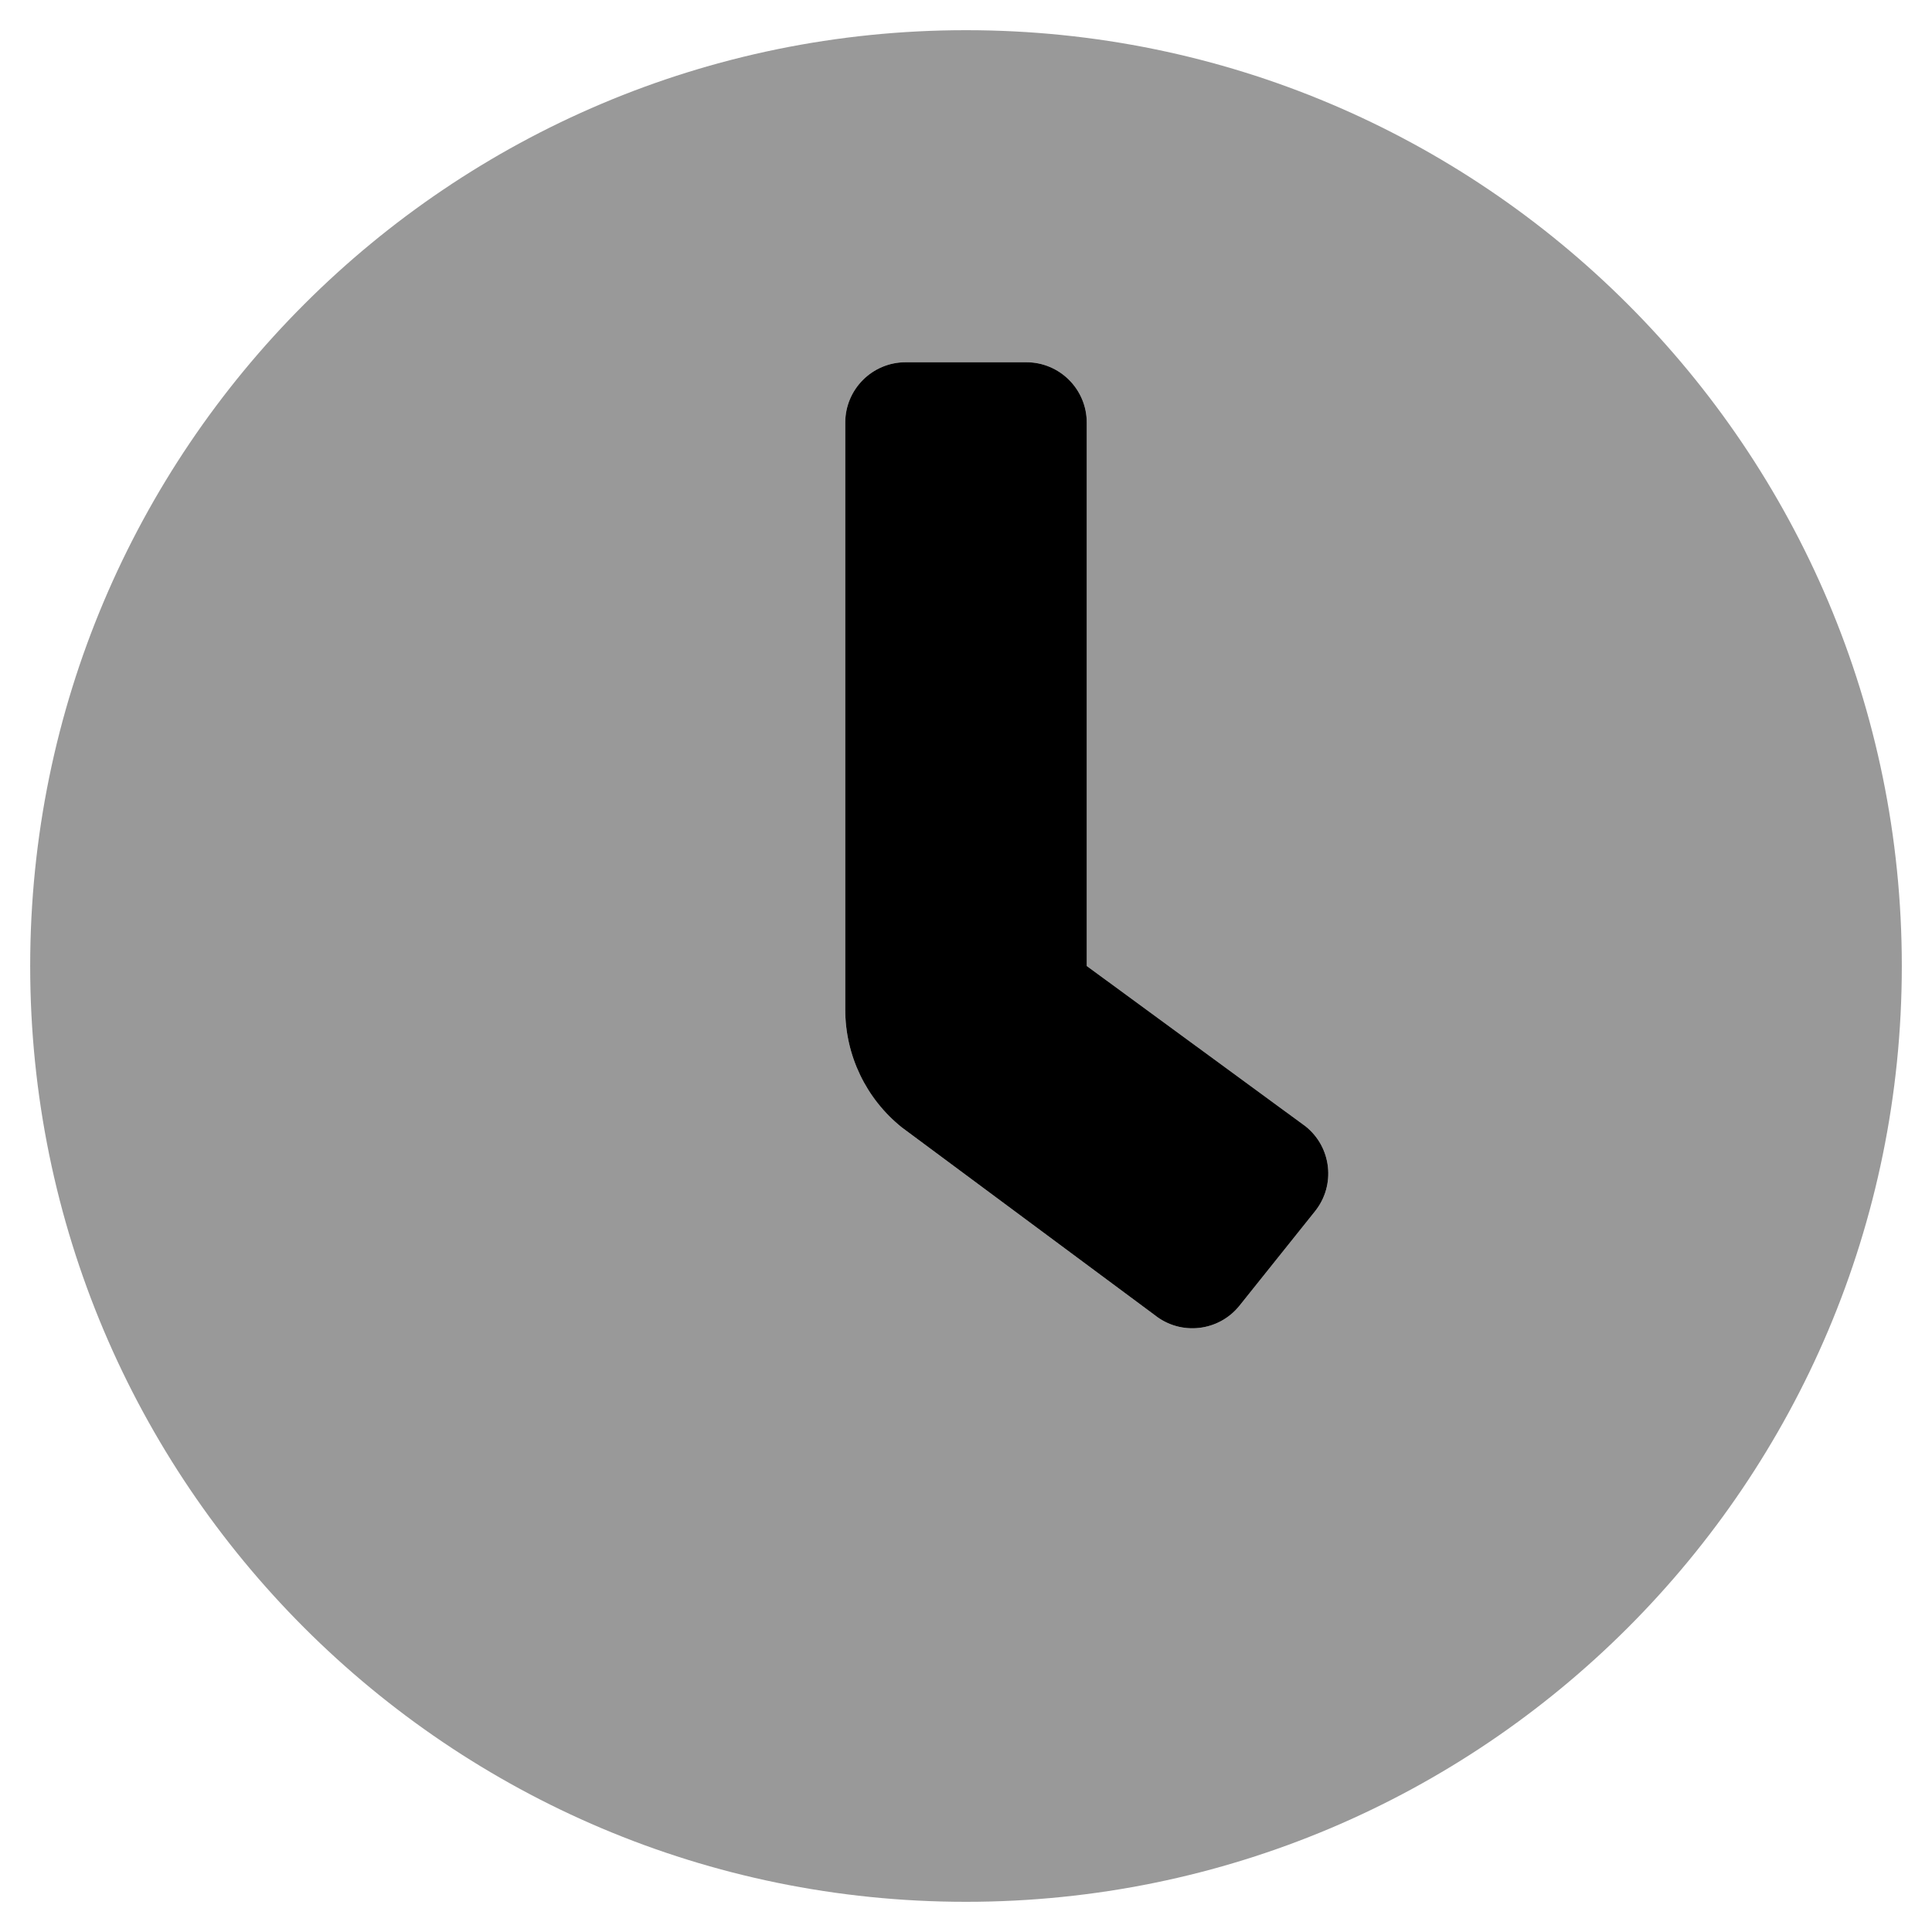
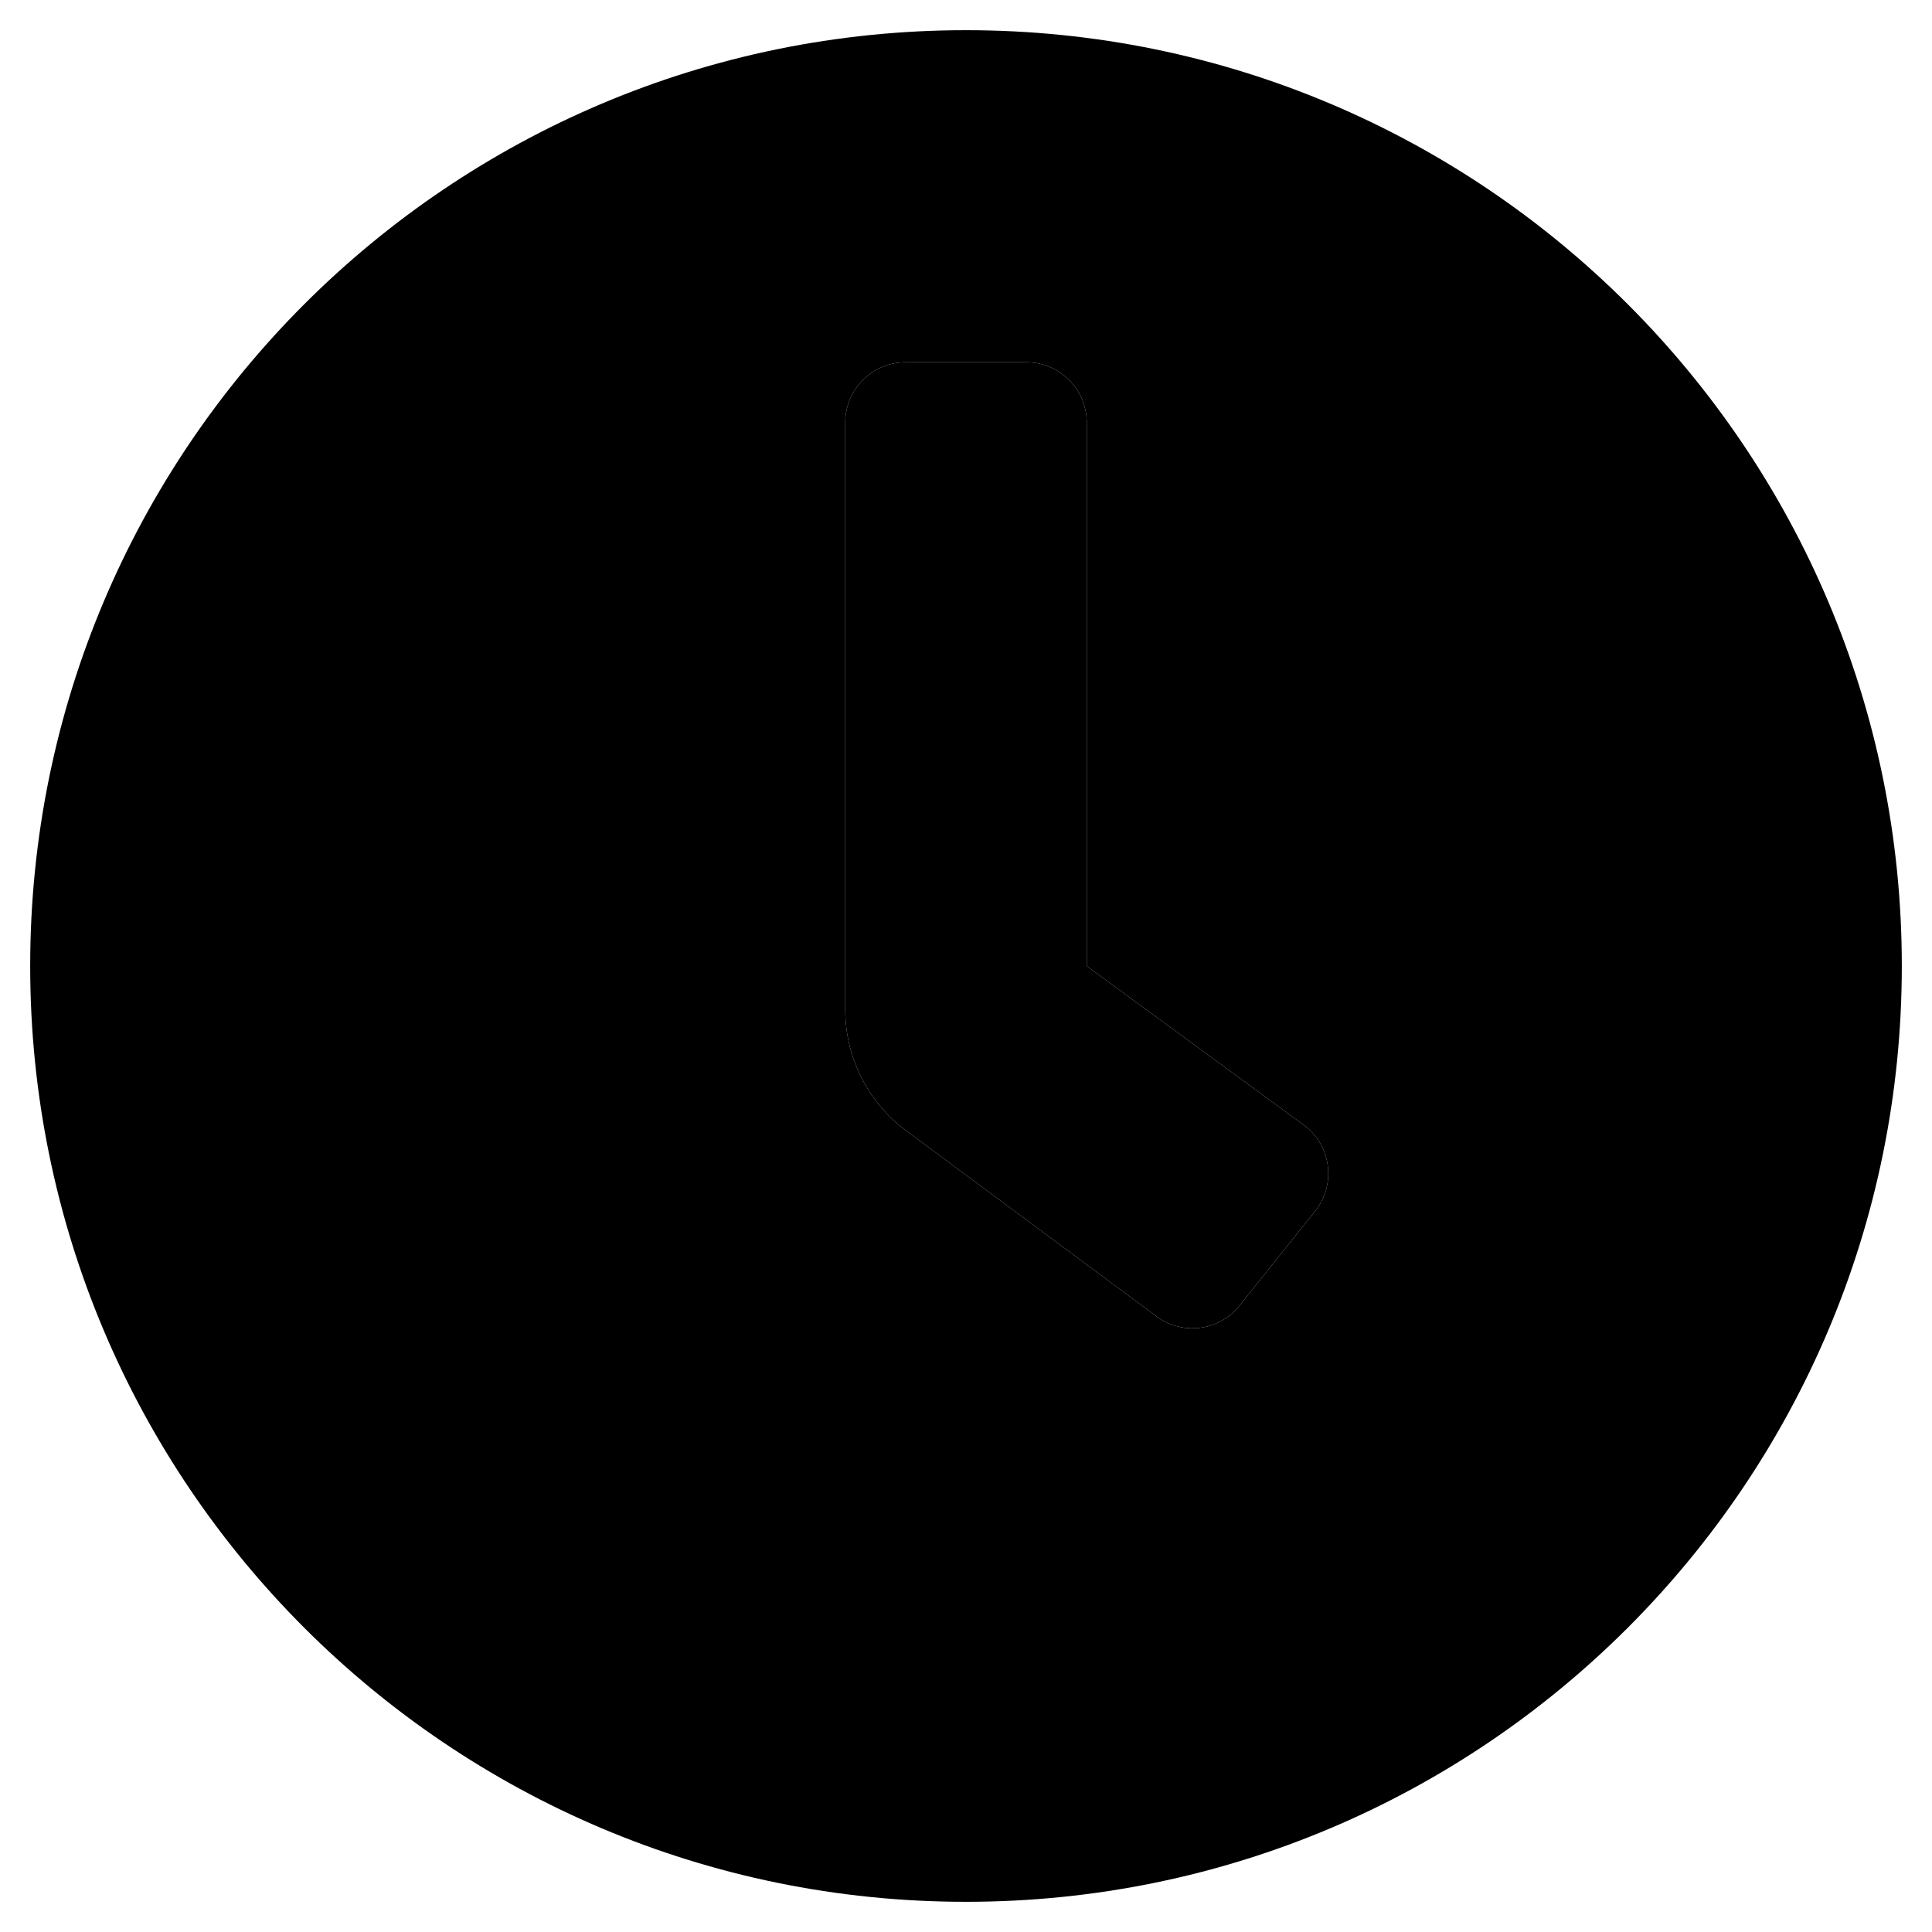
<svg xmlns="http://www.w3.org/2000/svg" viewBox="0 0 512 512">
-   <defs>
-     <style>.fa-secondary{opacity:.4}</style>
-   </defs>
  <path d="M256,8C119,8,8,119,8,256S119,504,256,504,504,393,504,256,393,8,256,8Zm92.49,313h0l-20,25a16,16,0,0,1-22.49,2.5h0l-67-49.72a40,40,0,0,1-15-31.23V112a16,16,0,0,1,16-16h32a16,16,0,0,1,16,16V256l58,42.5A16,16,0,0,1,348.49,321Z" class="fa-secondary" />
-   <path d="M348.49,321h0l-20,25a16,16,0,0,1-22.49,2.5h0l-67-49.72a40,40,0,0,1-15-31.23V112a16,16,0,0,1,16-16h32a16,16,0,0,1,16,16V256l58,42.5A16,16,0,0,1,348.49,321Z" class="fa-primary" />
+   <path d="M348.49,321h0l-20,25a16,16,0,0,1-22.49,2.5h0l-67-49.72a40,40,0,0,1-15-31.23V112a16,16,0,0,1,16-16h32a16,16,0,0,1,16,16V256l58,42.5A16,16,0,0,1,348.49,321Z" />
</svg>
